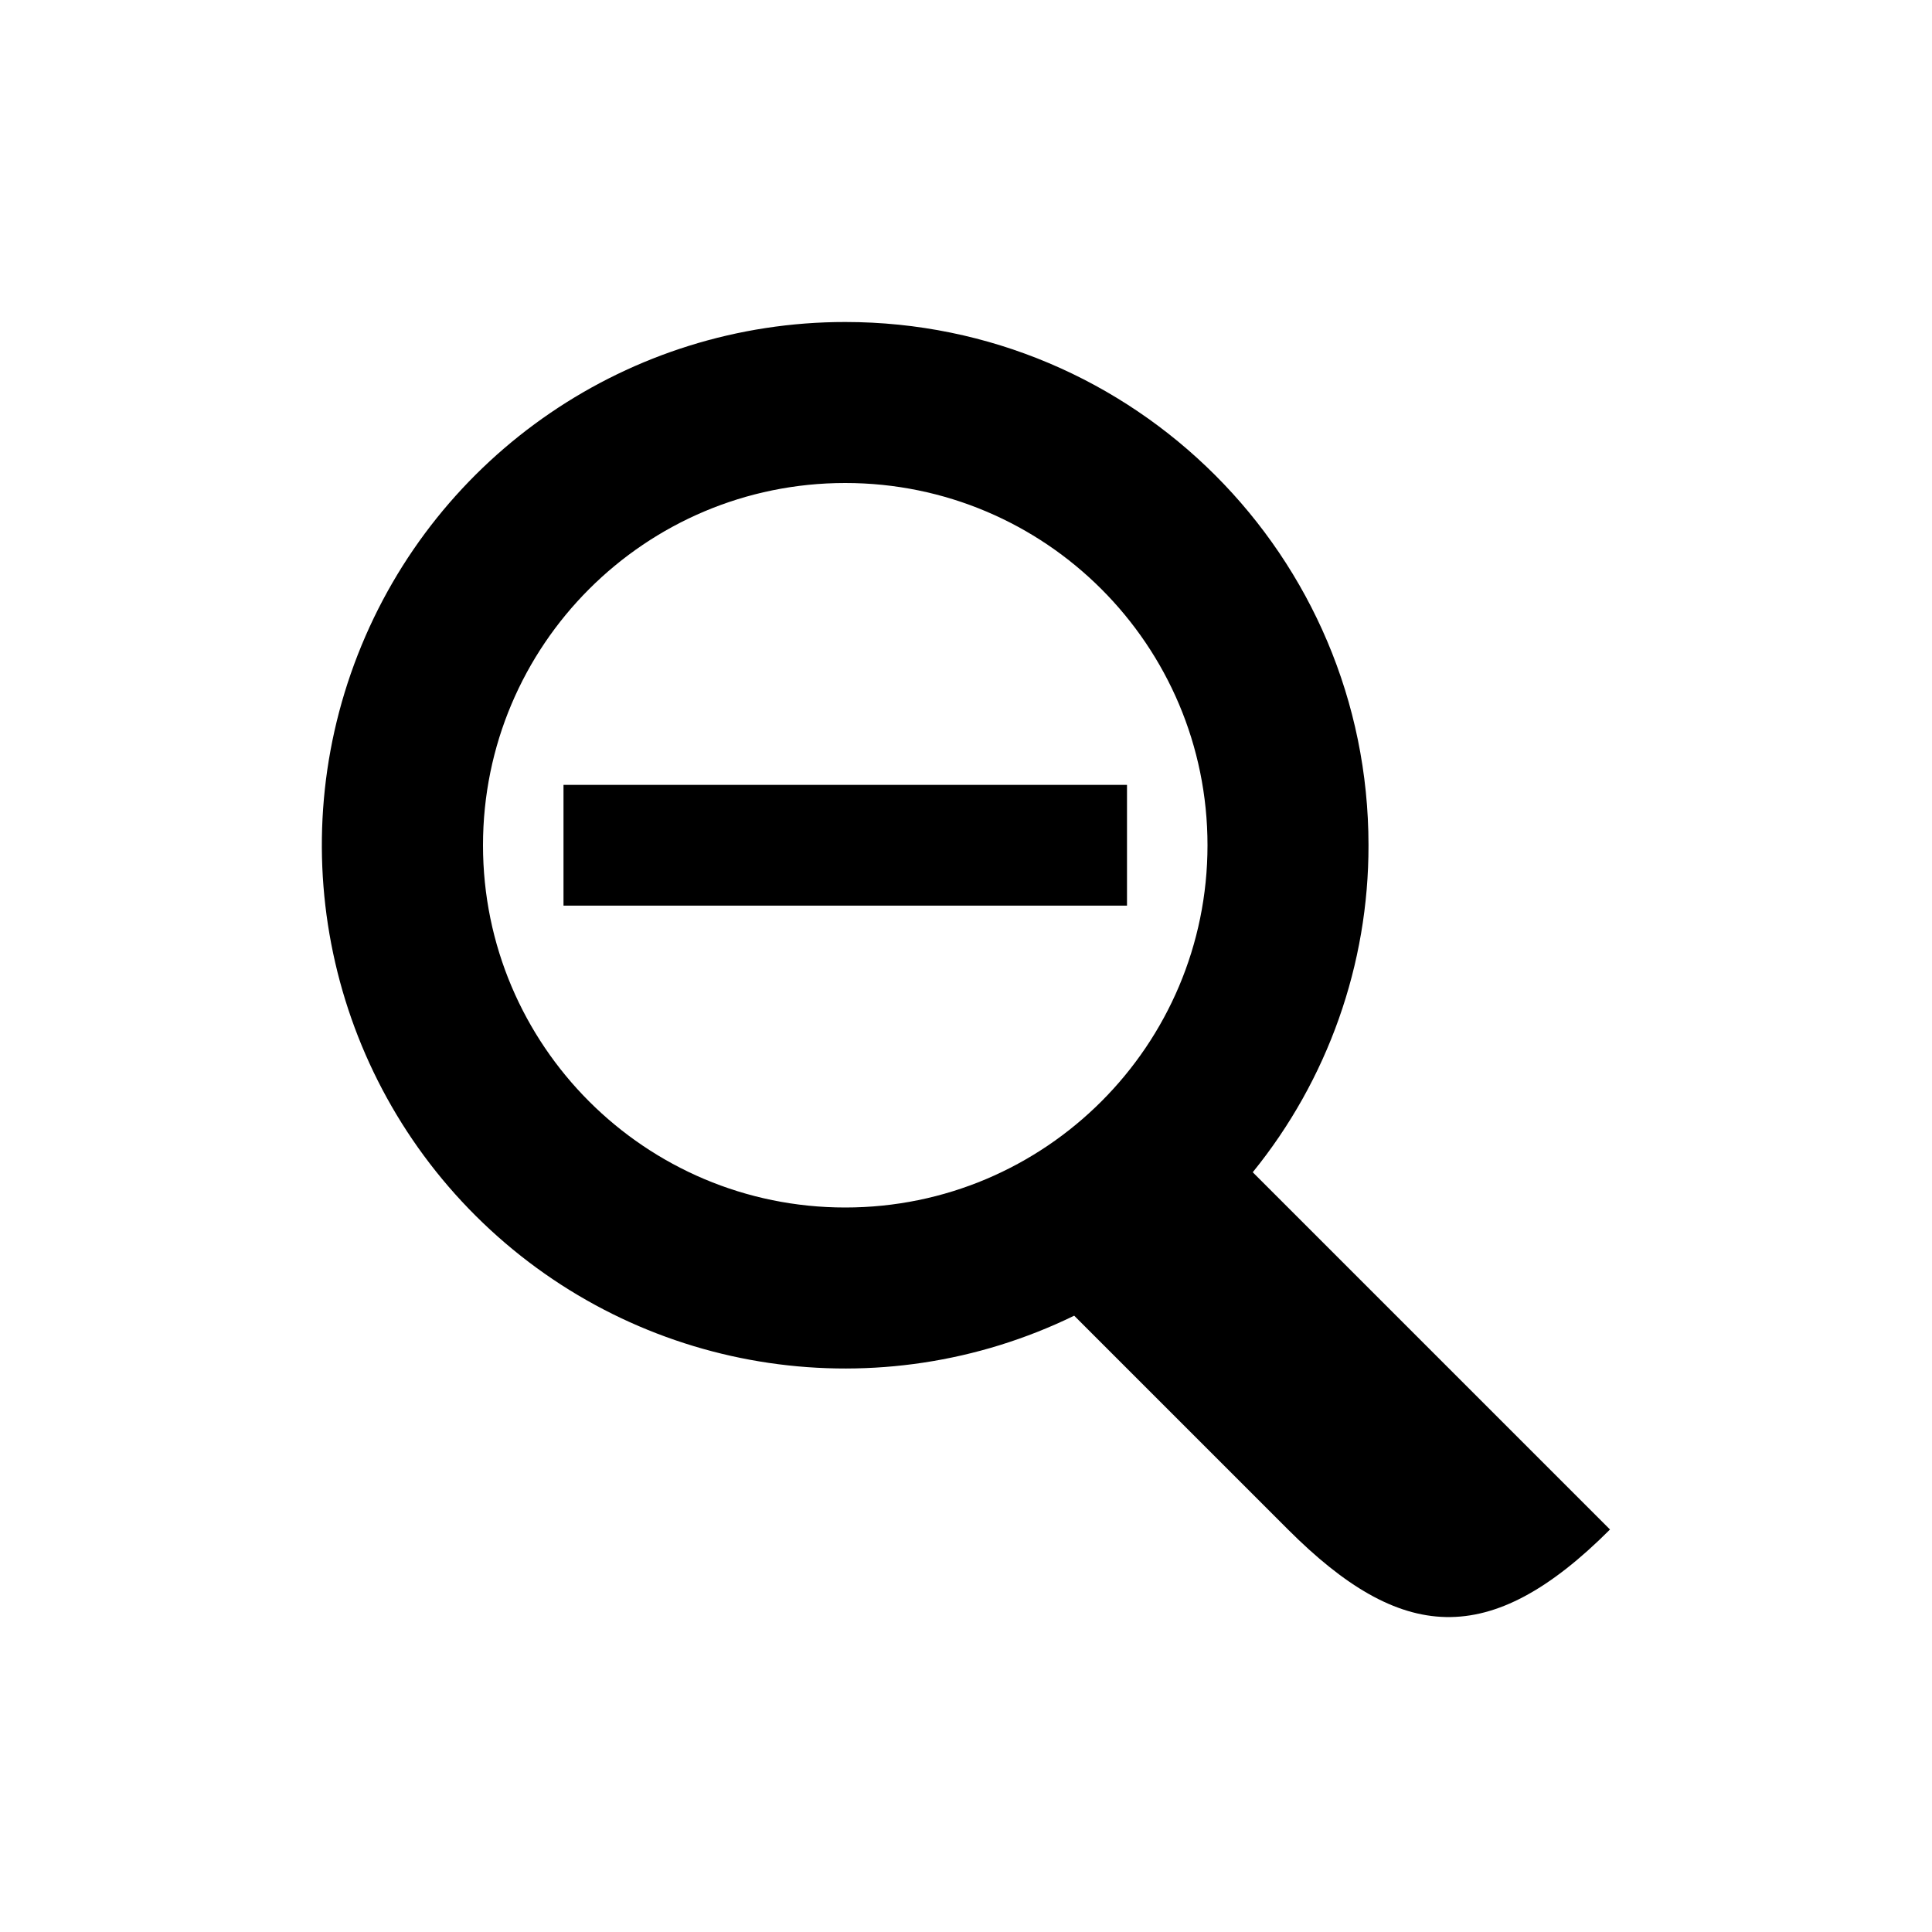
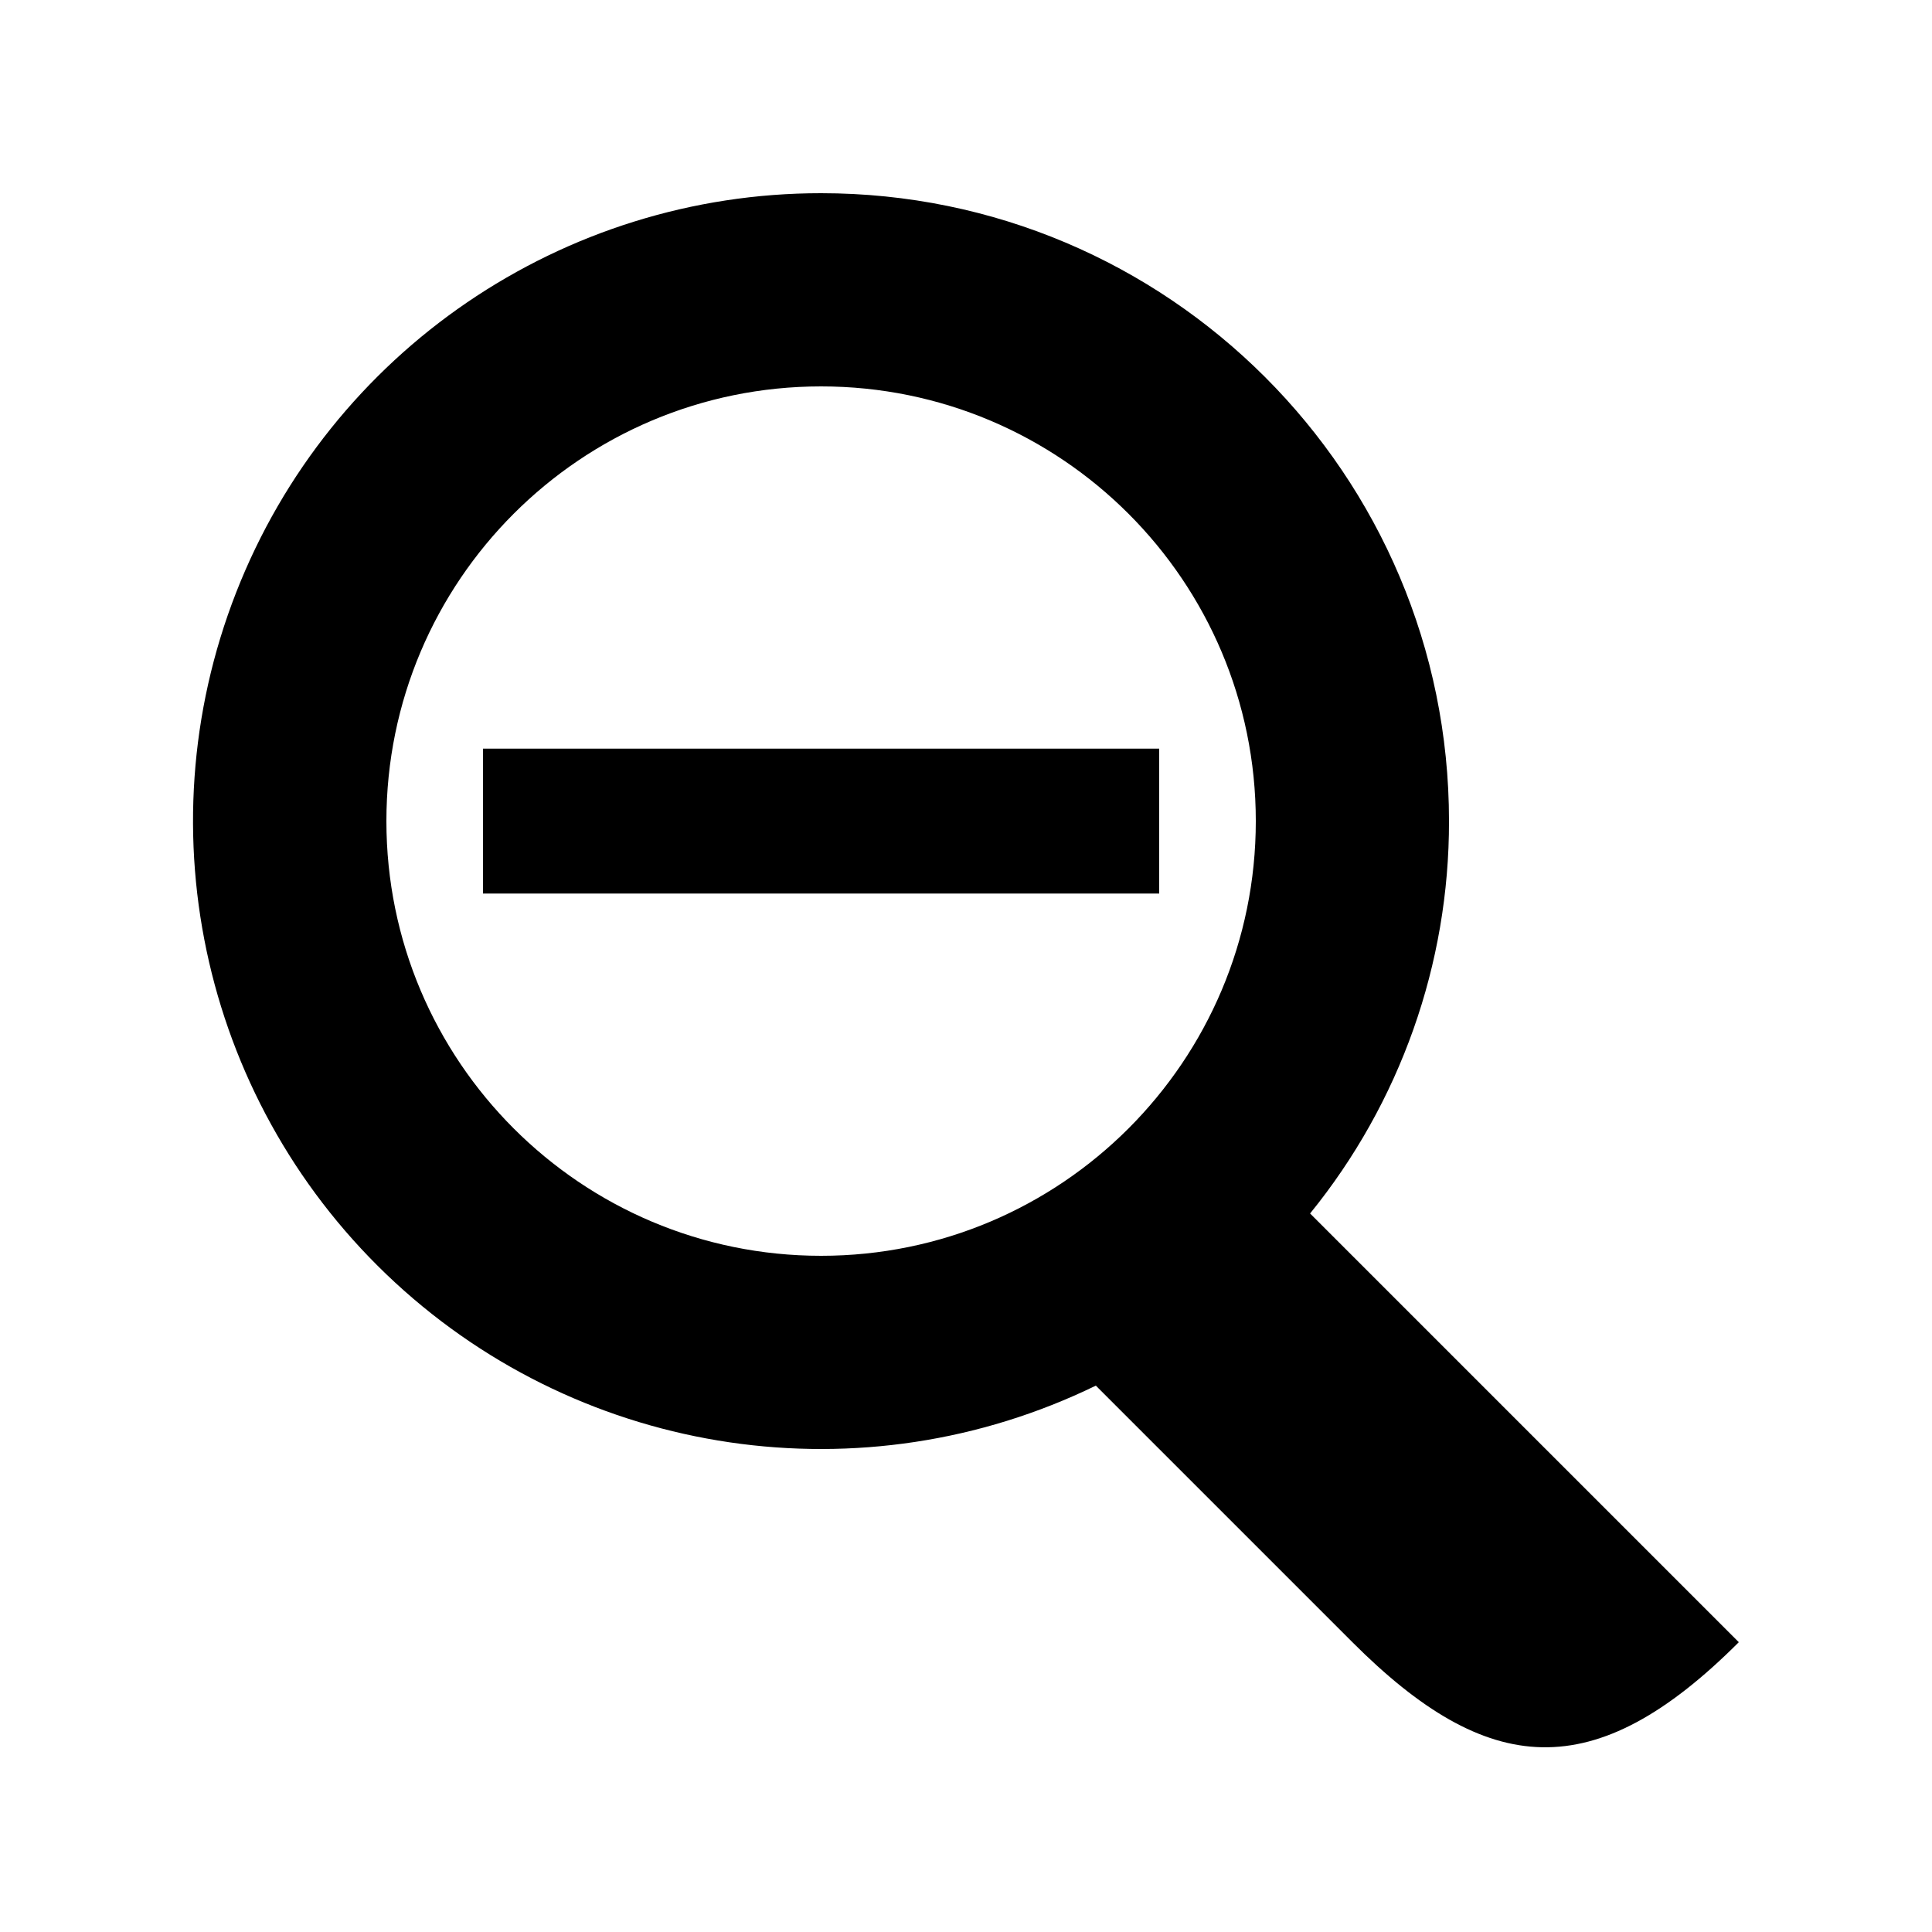
- <svg xmlns="http://www.w3.org/2000/svg" width="24" height="24" viewBox="0 0 24 24">
+ <svg xmlns="http://www.w3.org/2000/svg" width="20" height="20" viewBox="2 2 20 20">
  <g id="zoomOut">
    <path id="magnifying-glass" d="M10.5 4a6.5 6.5 0 1 0 2.844 12.344L16 19c1.4 1.4 2.5 1.5 4 0l-4.438-4.438A6.426 6.426 0 0 0 17 10.5 6.5 6.5 0 0 0 10.5 4zm0 2a4.5 4.5 0 1 1 0 9 4.5 4.5 0 0 1 0-9z" />
    <path id="minus" d="M7 9.75h7v1.5H7z" />
  </g>
</svg>
